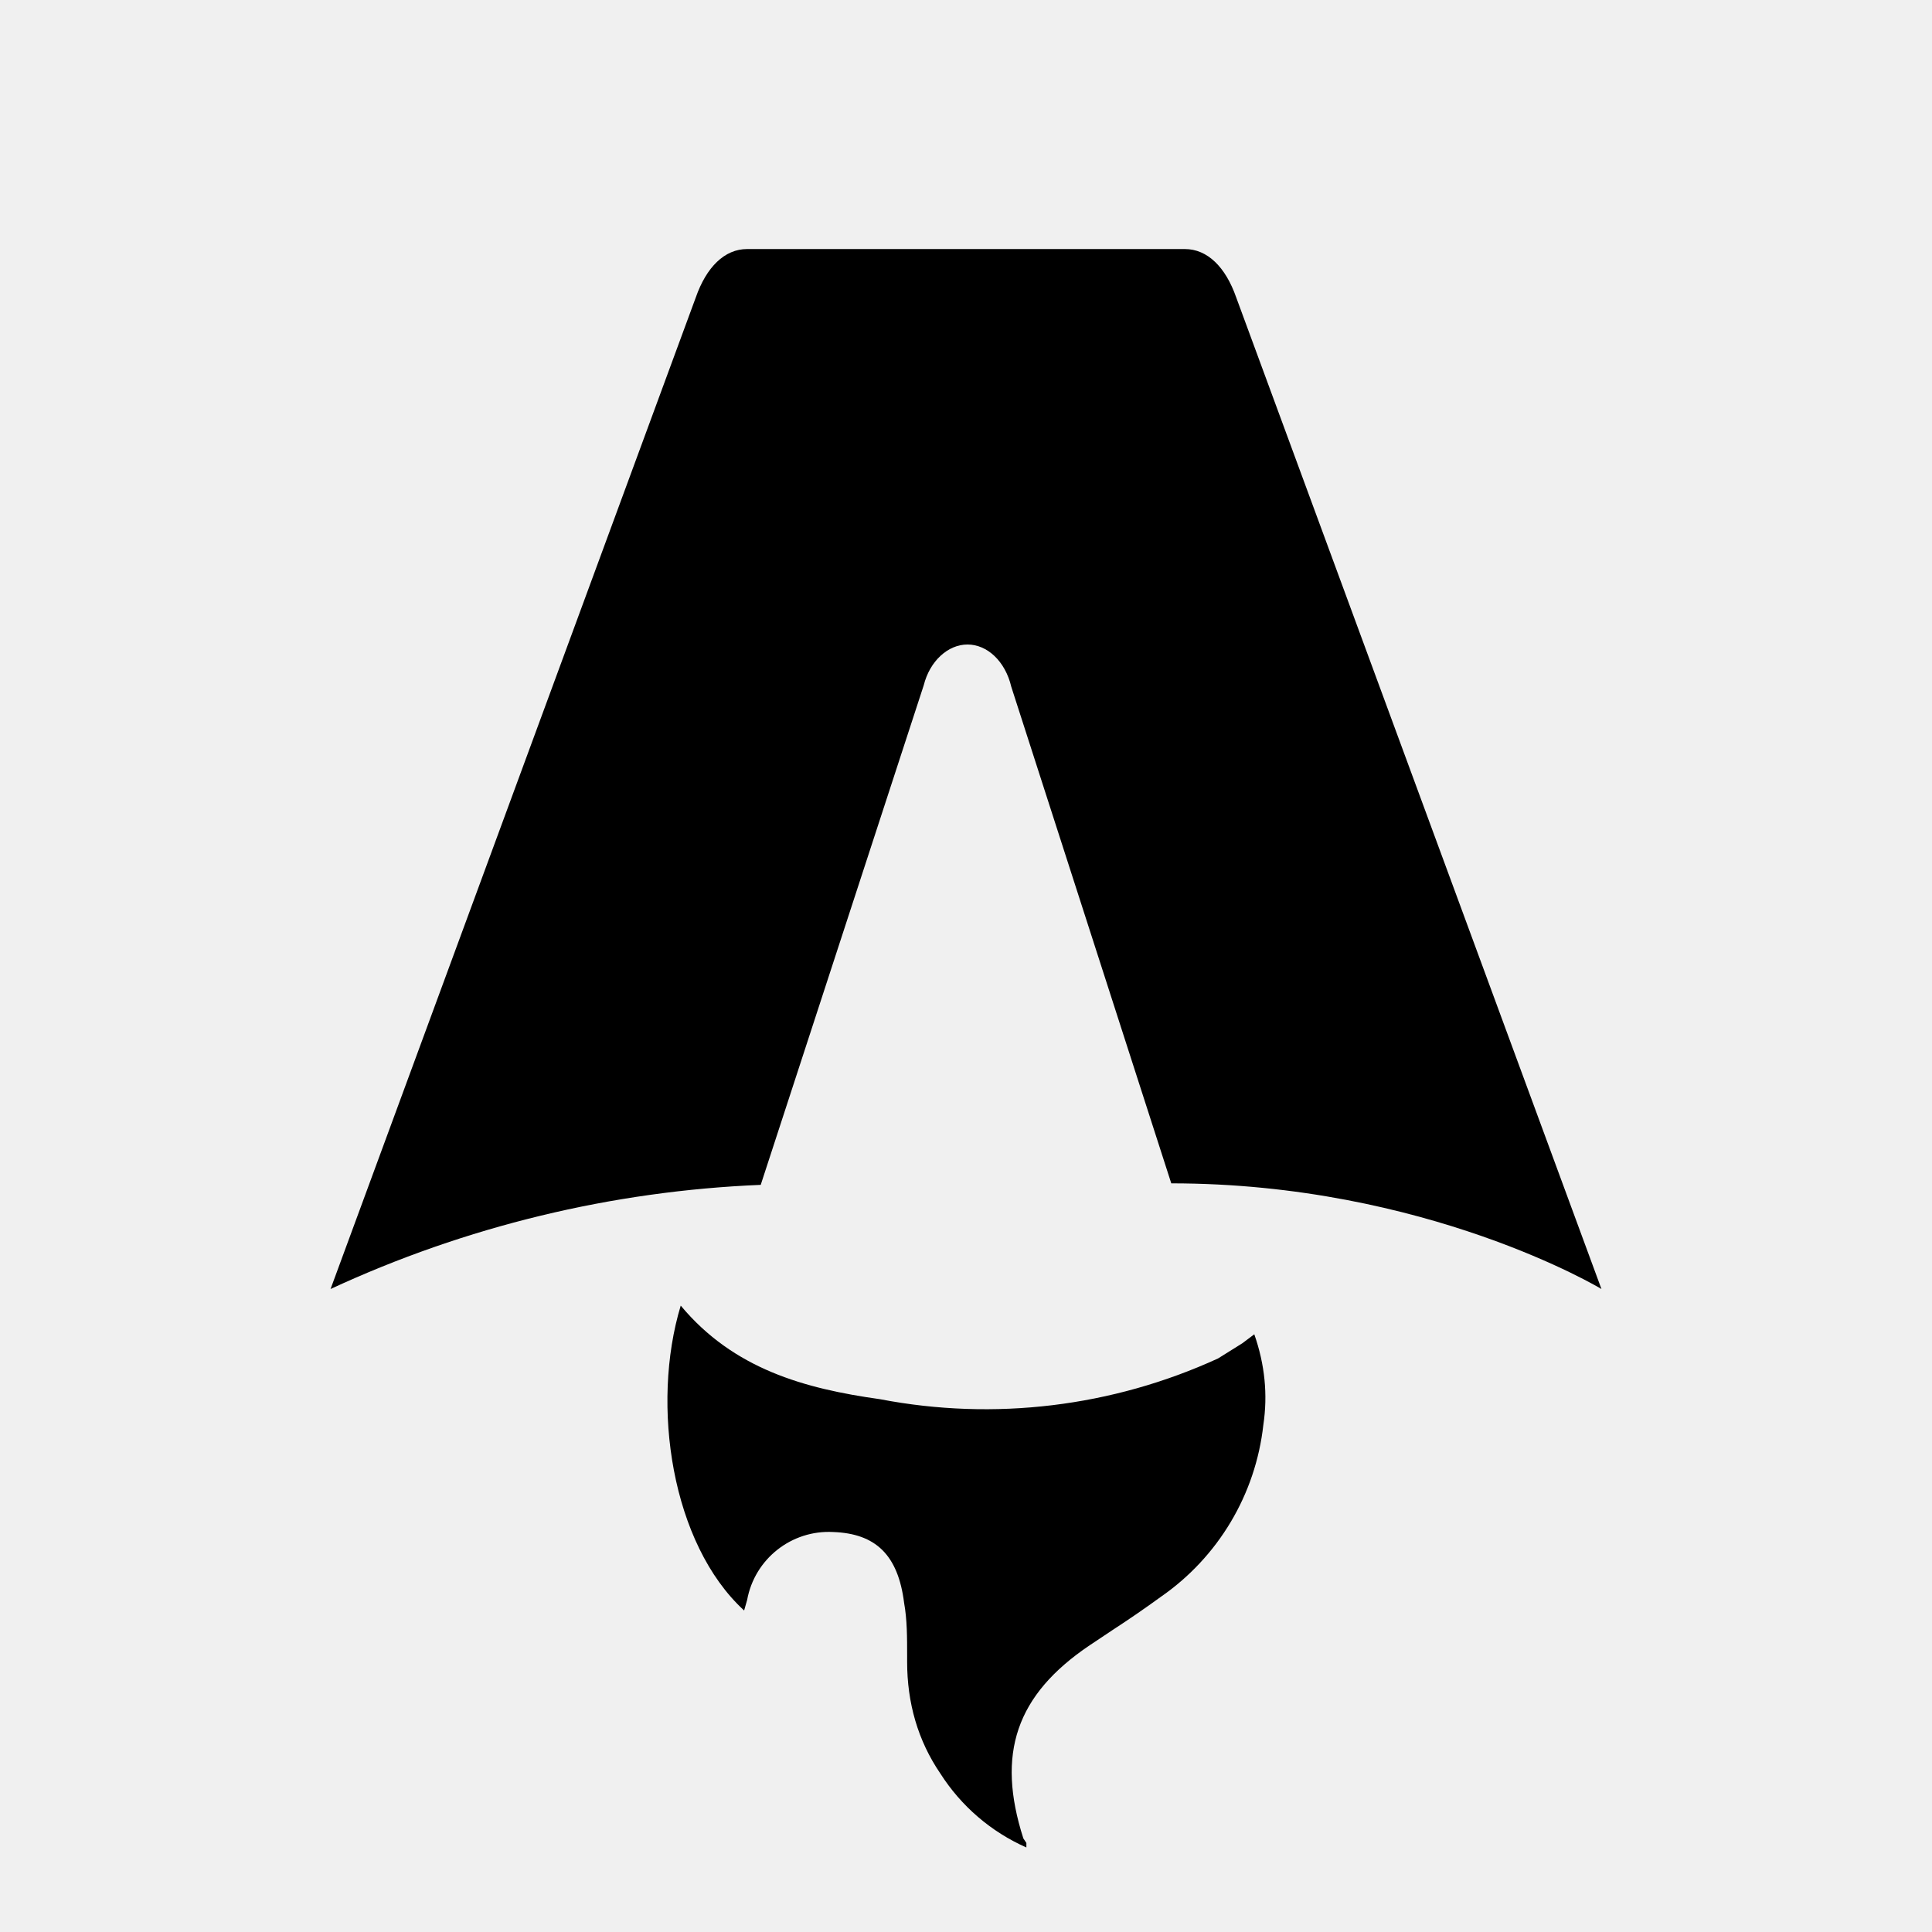
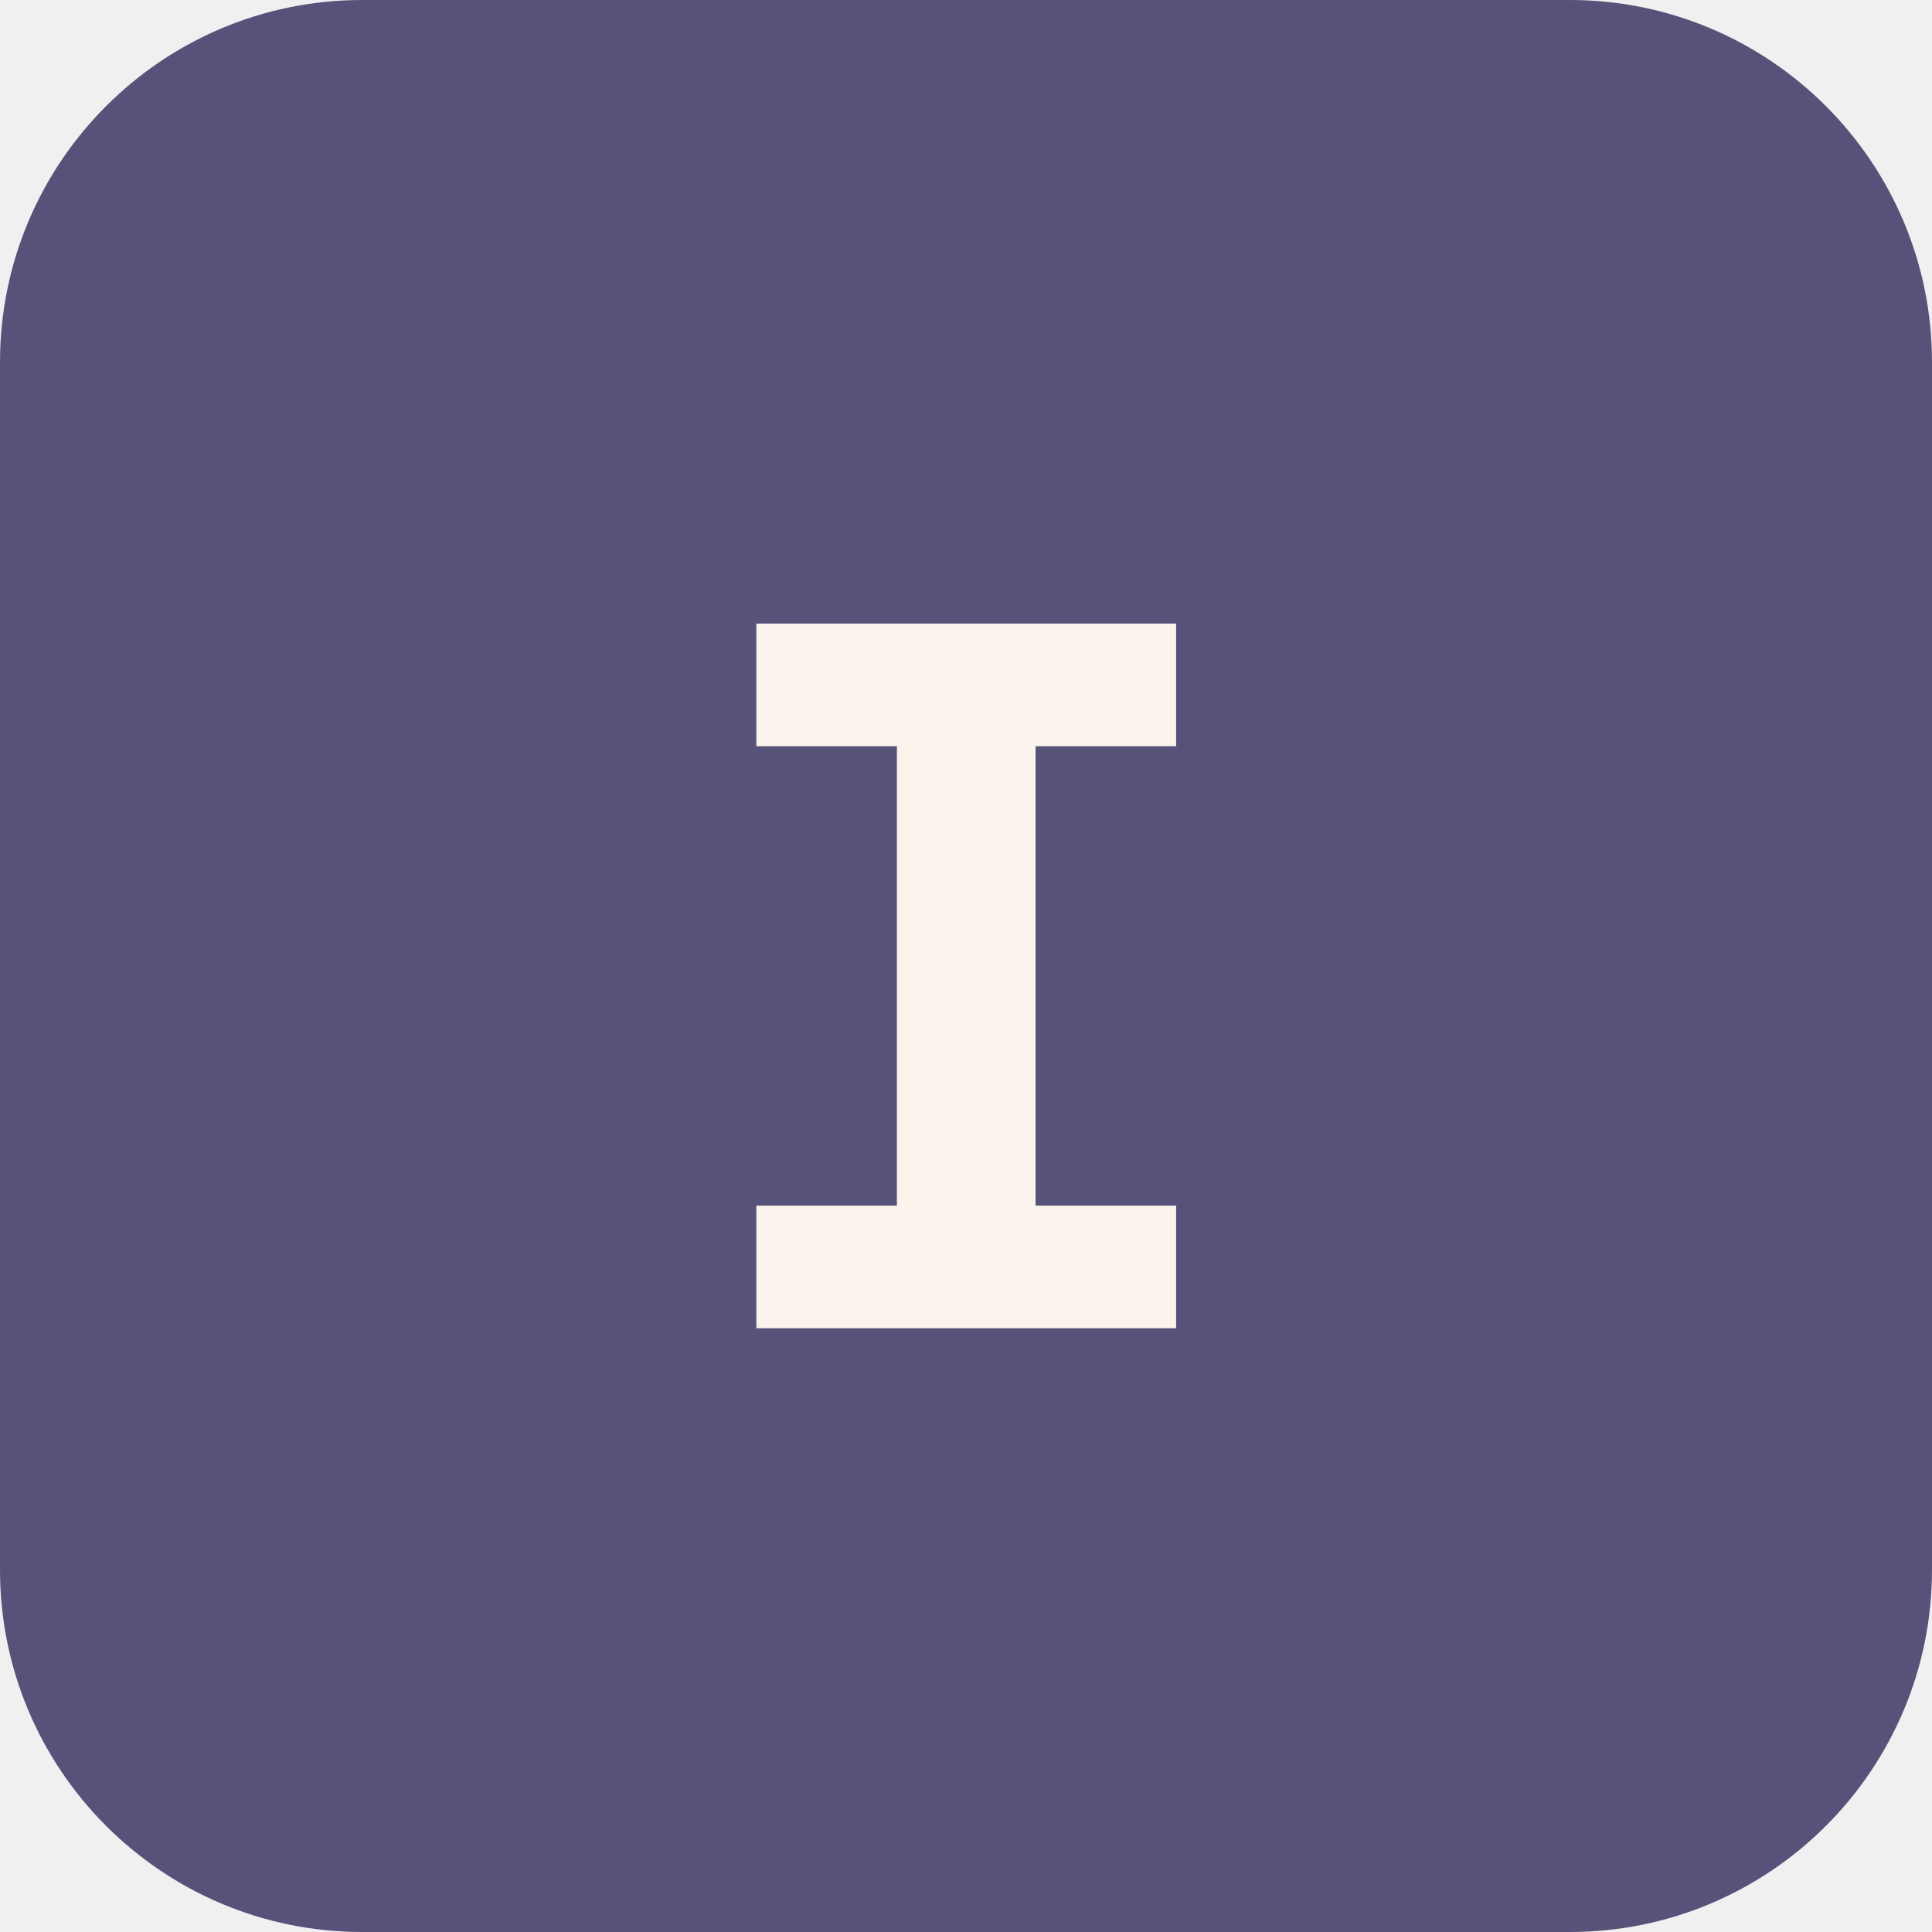
- <svg xmlns="http://www.w3.org/2000/svg" fill="none" viewBox="0 0 128 128">
-   <path d="M50.4 78.5a75.1 75.1 0 0 0-28.5 6.9l24.2-65.7c.7-2 1.9-3.2 3.4-3.2h29c1.5 0 2.7 1.2 3.4 3.2l24.2 65.7s-11.6-7-28.5-7L67 45.5c-.4-1.7-1.6-2.8-2.9-2.8-1.3 0-2.5 1.1-2.9 2.7L50.4 78.5Zm-1.1 28.2Zm-4.2-20.2c-2 6.6-.6 15.8 4.2 20.2a17.5 17.5 0 0 1 .2-.7 5.5 5.5 0 0 1 5.7-4.5c2.8.1 4.3 1.5 4.7 4.7.2 1.1.2 2.3.2 3.5v.4c0 2.7.7 5.2 2.2 7.4a13 13 0 0 0 5.7 4.9v-.3l-.2-.3c-1.8-5.6-.5-9.5 4.4-12.8l1.5-1a73 73 0 0 0 3.2-2.2 16 16 0 0 0 6.8-11.4c.3-2 .1-4-.6-6l-.8.6-1.6 1a37 37 0 0 1-22.4 2.7c-5-.7-9.7-2-13.2-6.2Z" />
-   <style>
-         path { fill: #000; }
-         @media (prefers-color-scheme: dark) {
-             path { fill: #FFF; }
-         }
-     </style>
+ <svg xmlns="http://www.w3.org/2000/svg" viewBox="0 0 32 32" fill="none">
+   <rect width="32" height="32" rx="6" fill="#575279" />
+   <text x="16" y="22" text-anchor="middle" font-family="monospace" font-weight="600" font-size="16" fill="#faf4ed">I</text>
</svg>
